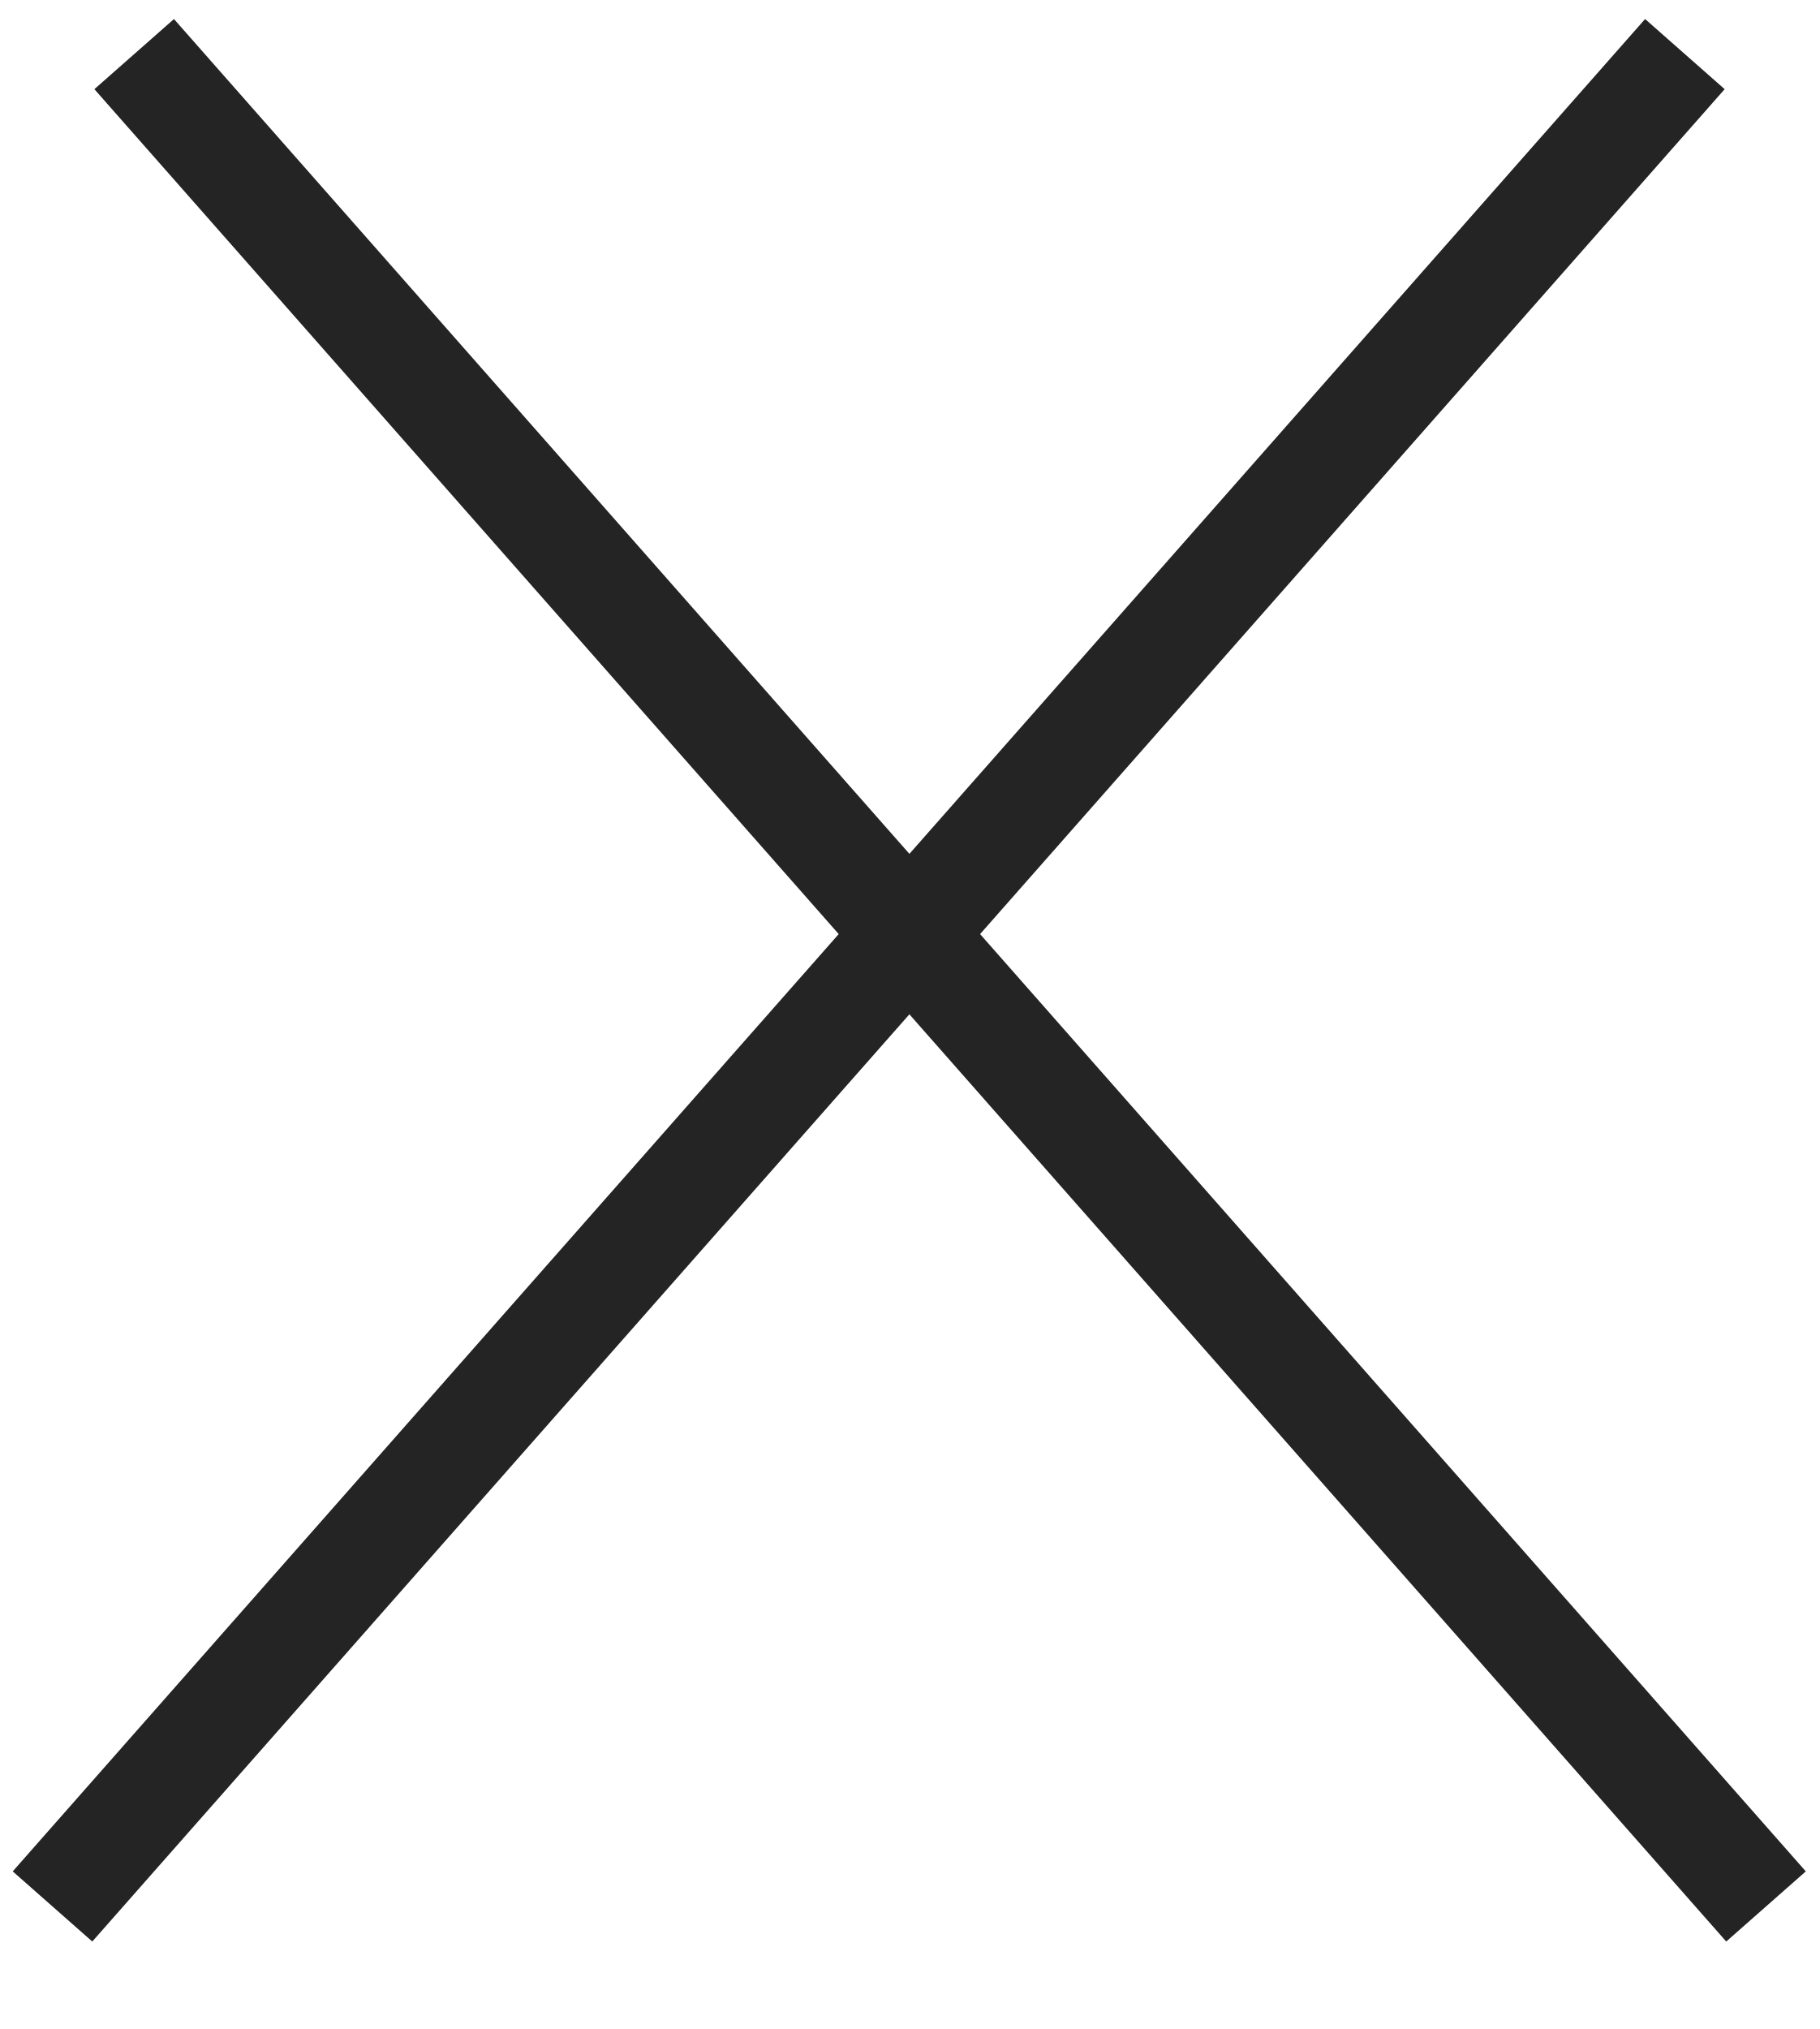
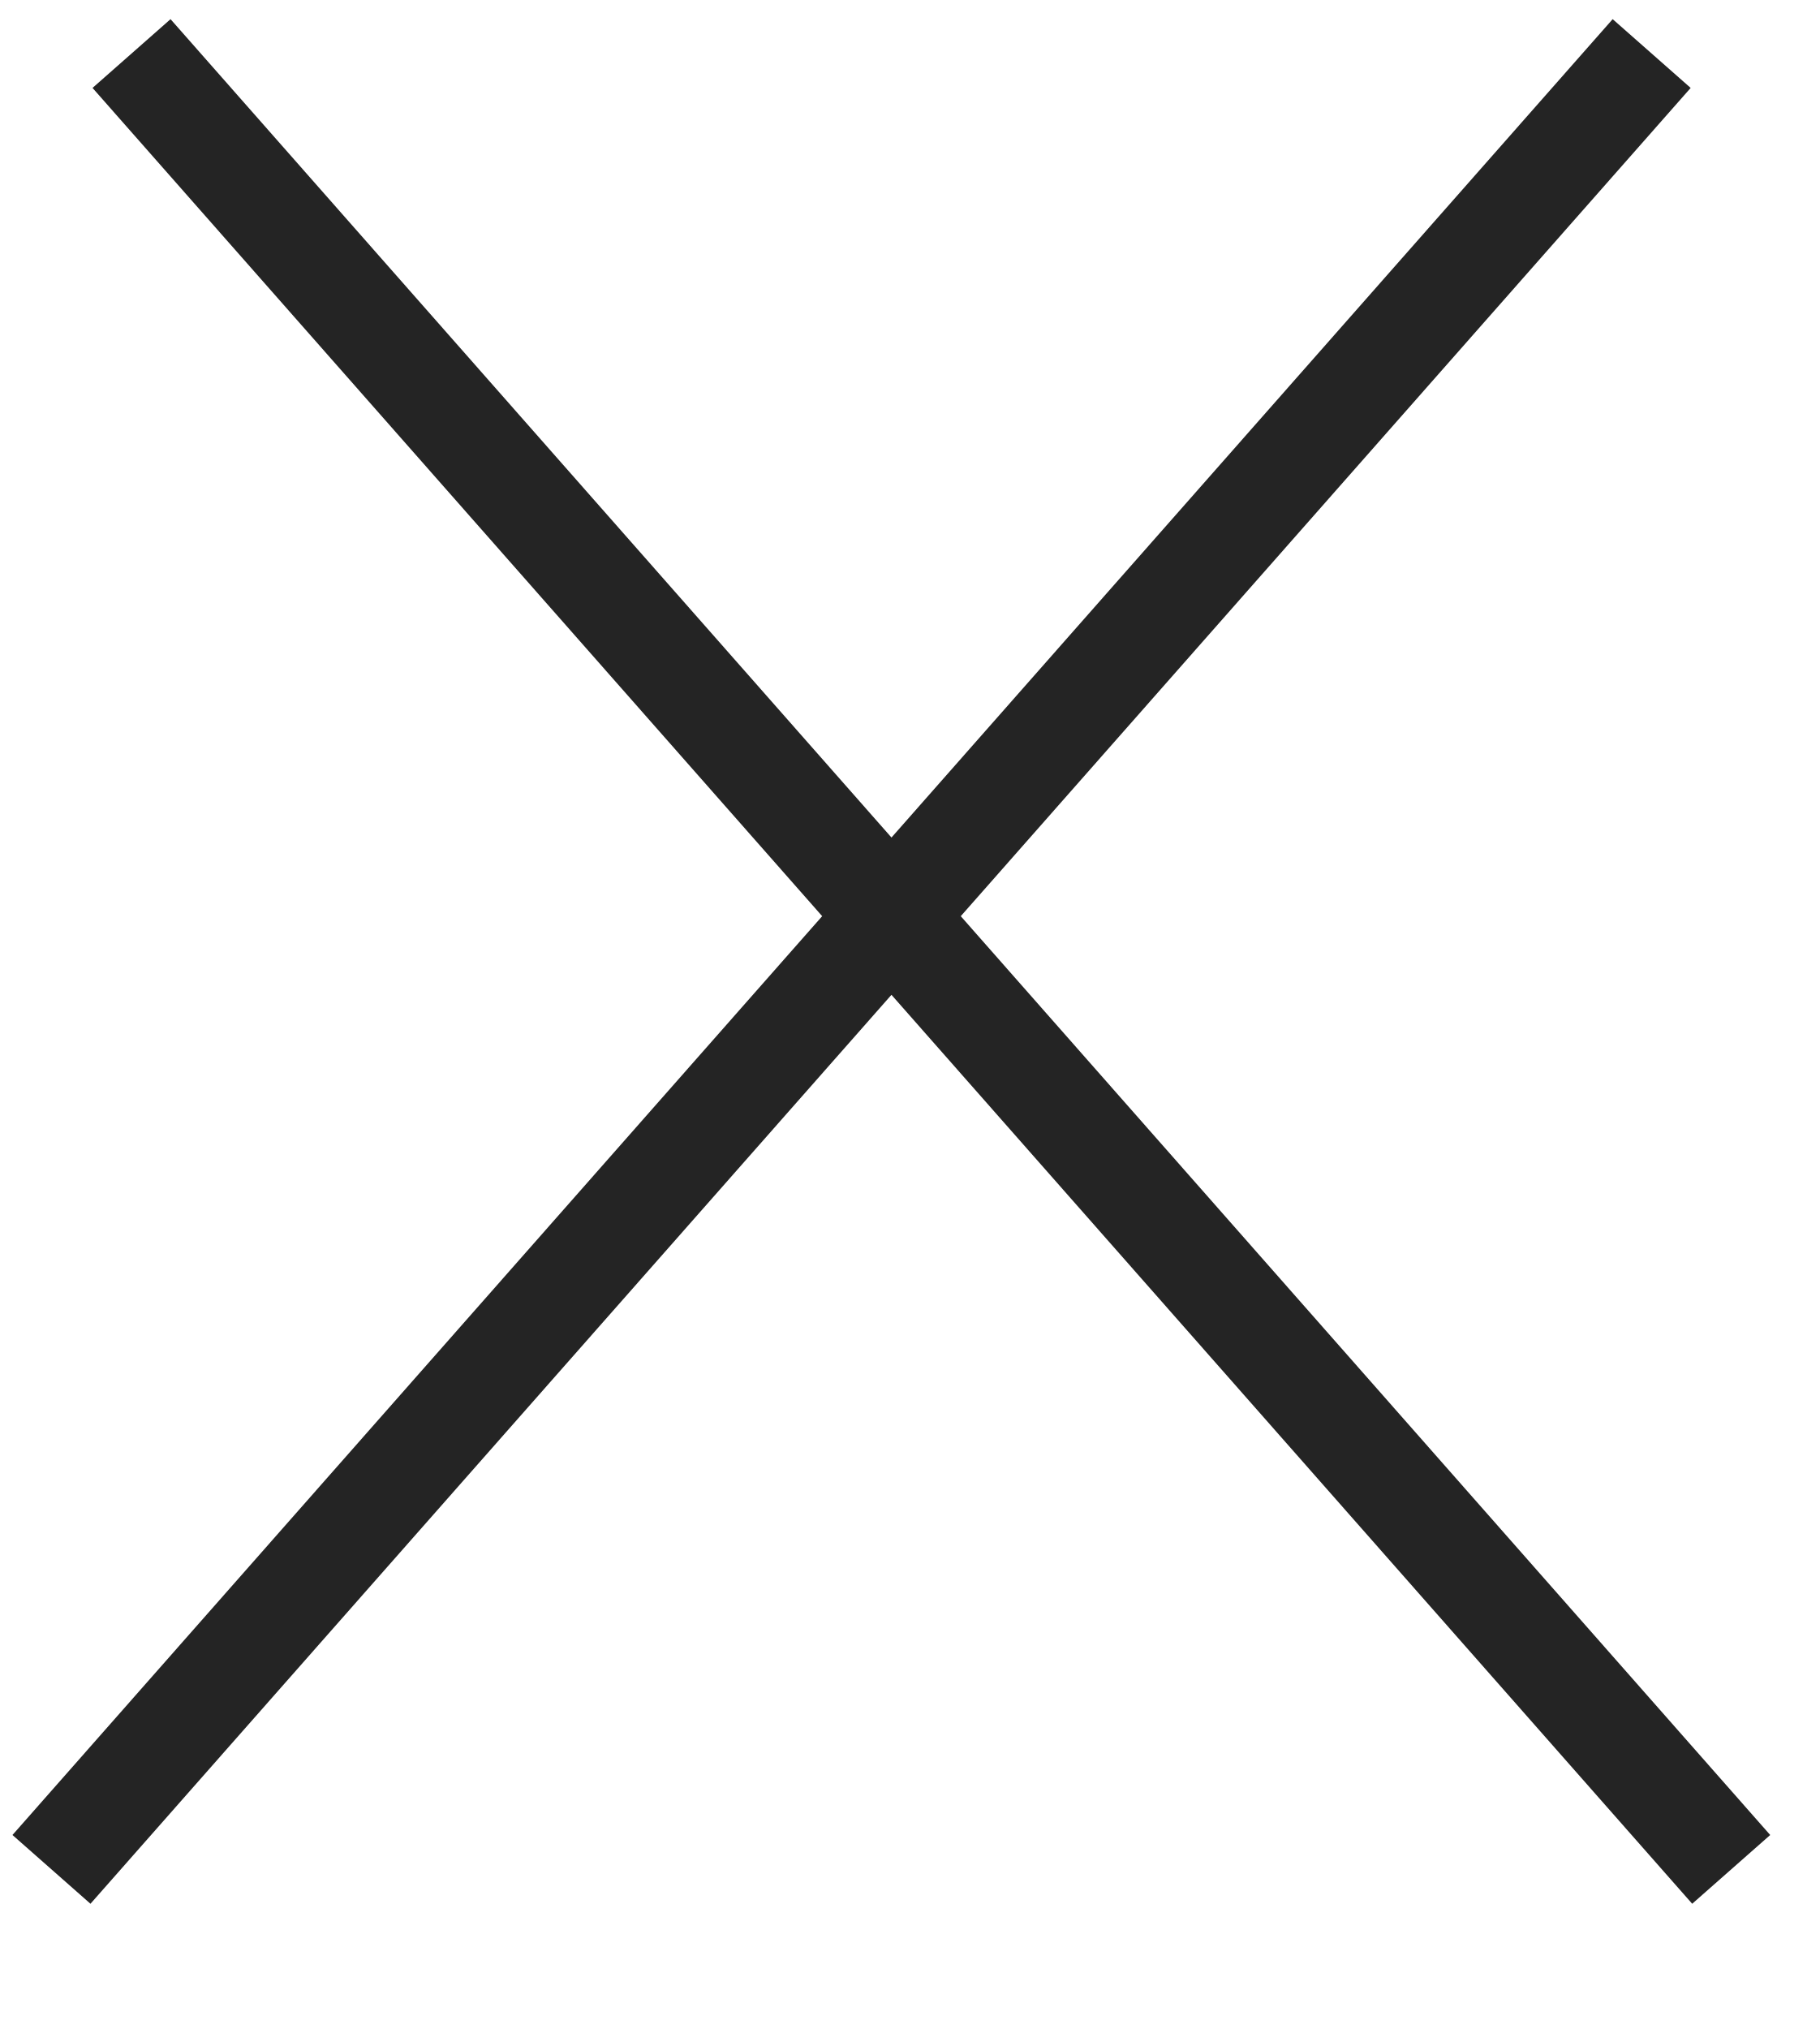
- <svg xmlns="http://www.w3.org/2000/svg" id="Закрыть" width="34.31" height="38.25">
-   <defs>
-     <style>.cls-1{fill:none;stroke:#242424;stroke-width:2px;fill-rule:evenodd}</style>
-   </defs>
-   <path id="Фигура_4" data-name="Фигура 4" class="cls-1" d="M1124.02 1827l30.78-34.92" transform="translate(-1123.03 -1791.06)" />
-   <path id="Фигура_4_копия" data-name="Фигура 4 копия" class="cls-1" d="M1125.56 1792.08l30.77 34.92" transform="translate(-1123.03 -1791.06)" />
+ <svg xmlns="http://www.w3.org/2000/svg" width="34.31" height="38.25" viewBox="0 0 35 39" fill="none" stroke="#242424" stroke-width="2">
+   <path d="M.99 35.94L31.77 1.02m-29.24 0L33.3 35.94" />
</svg>
